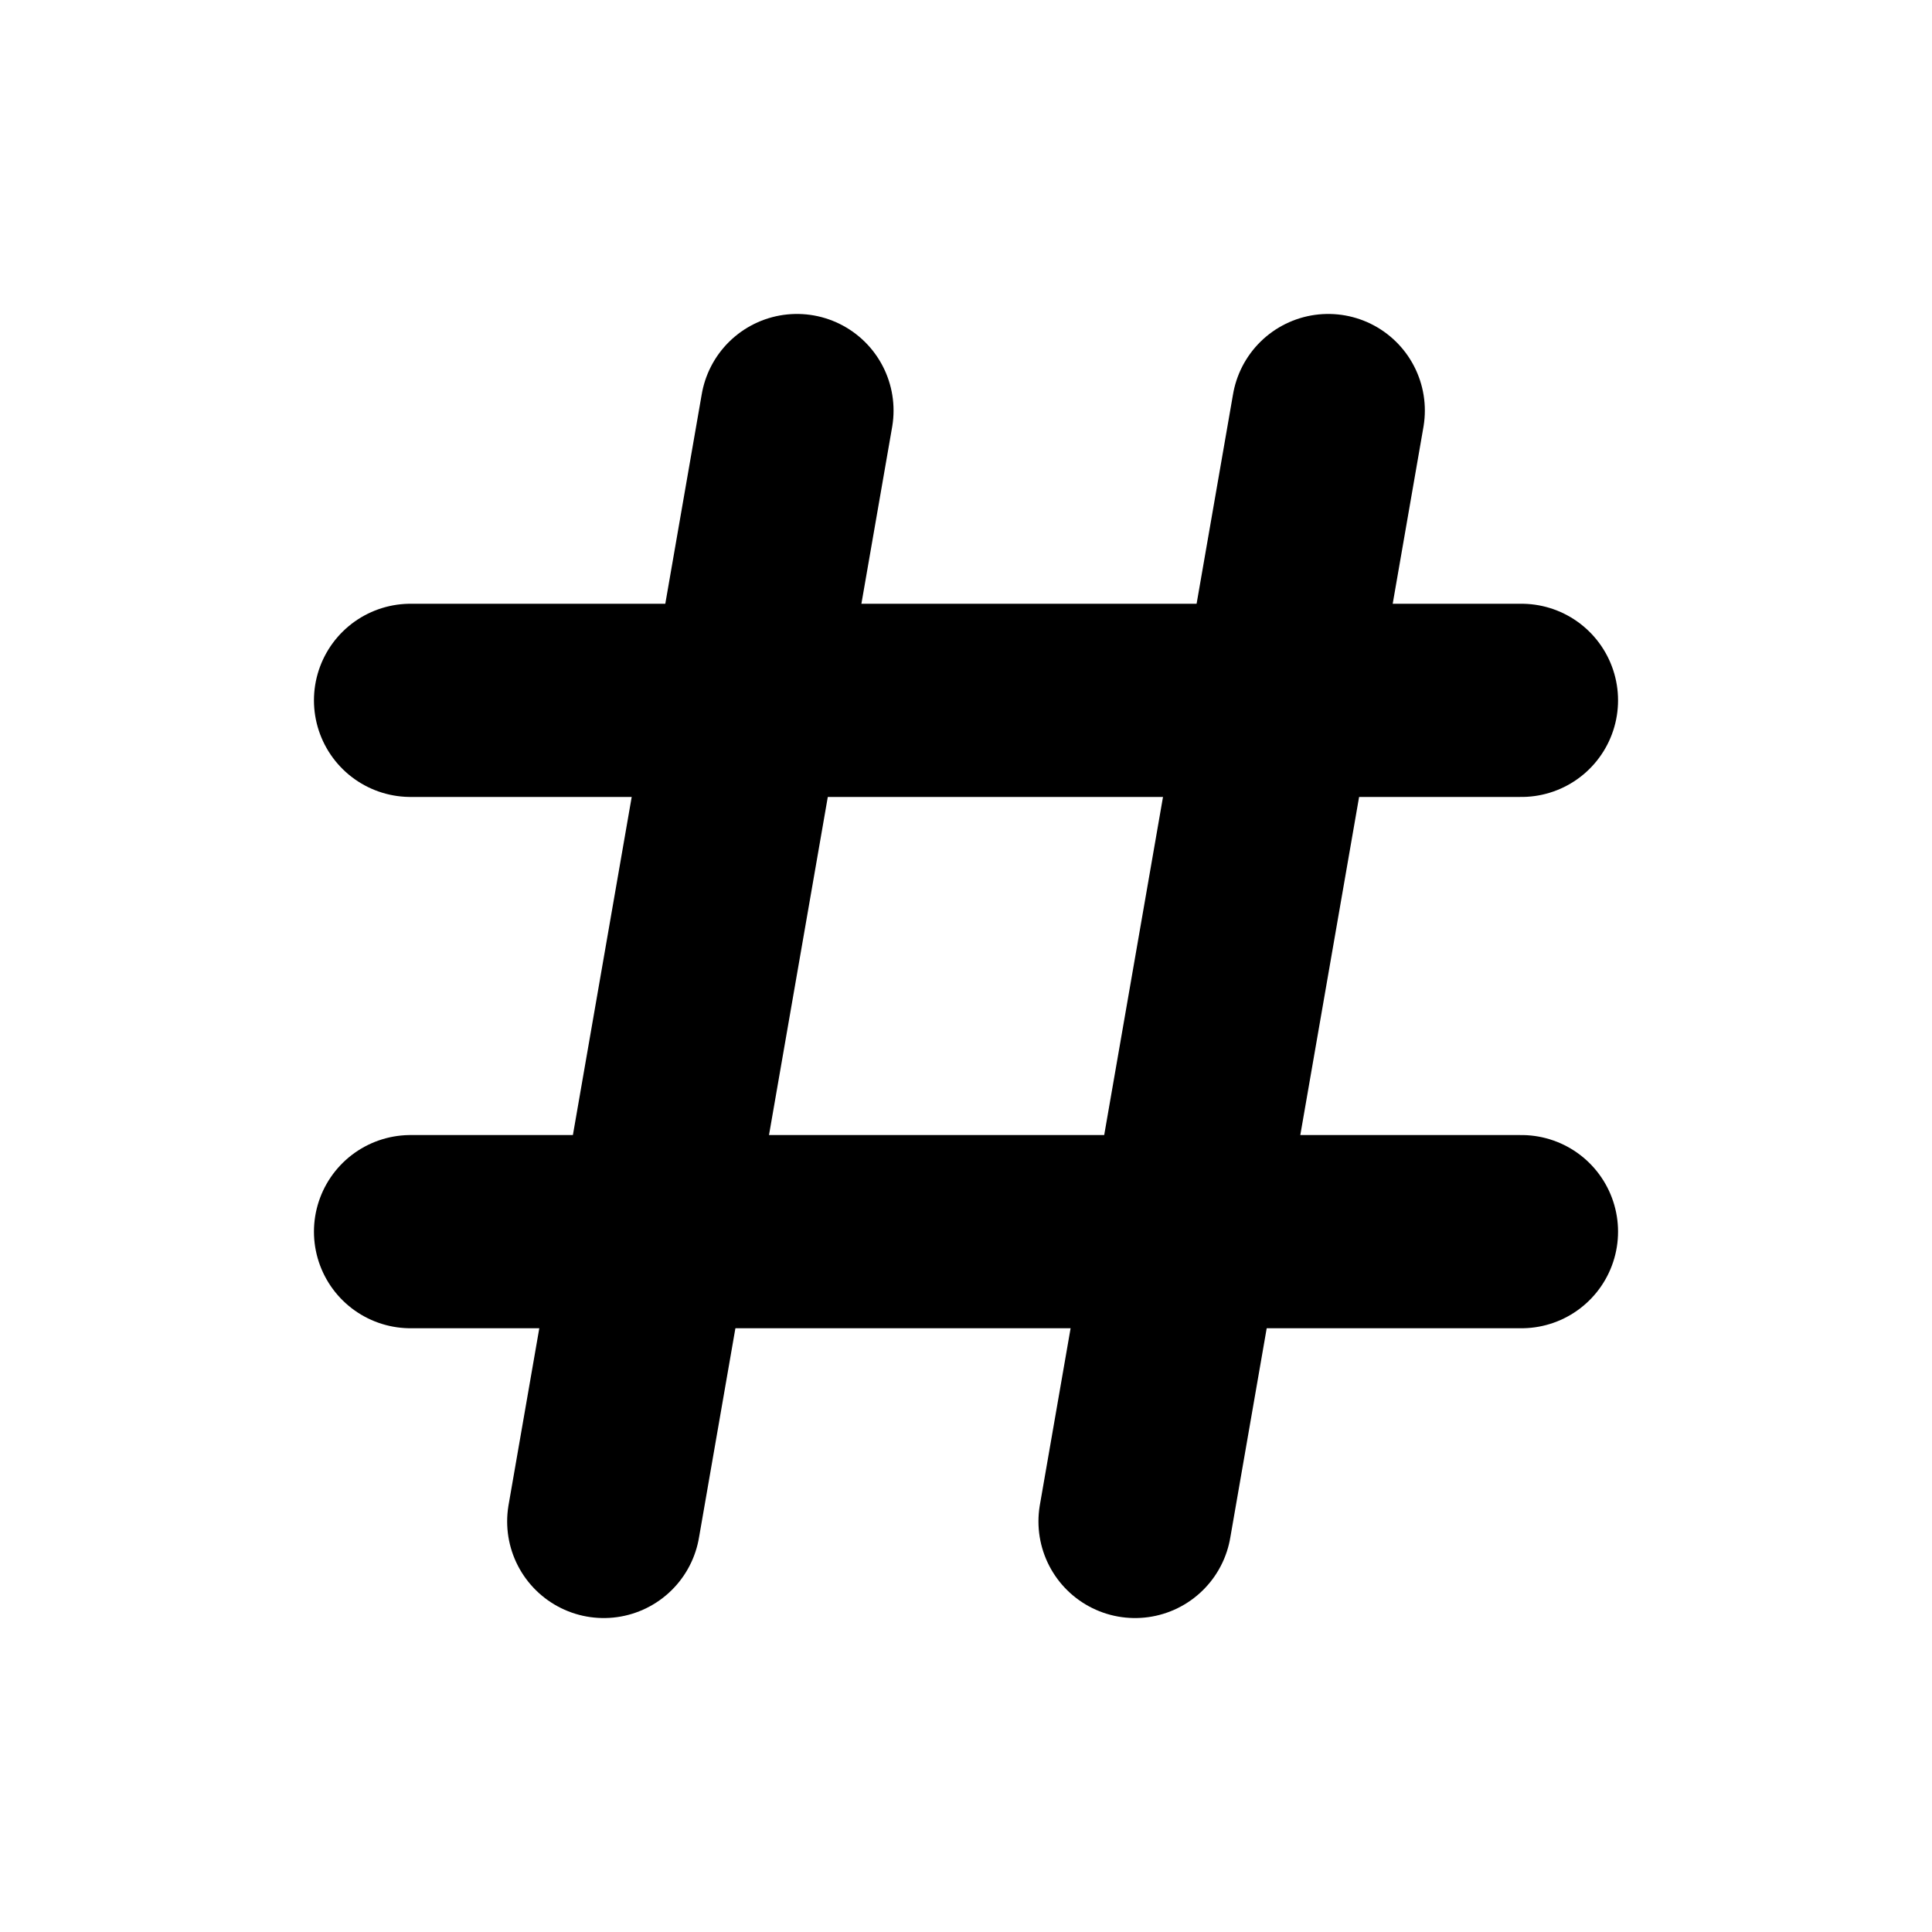
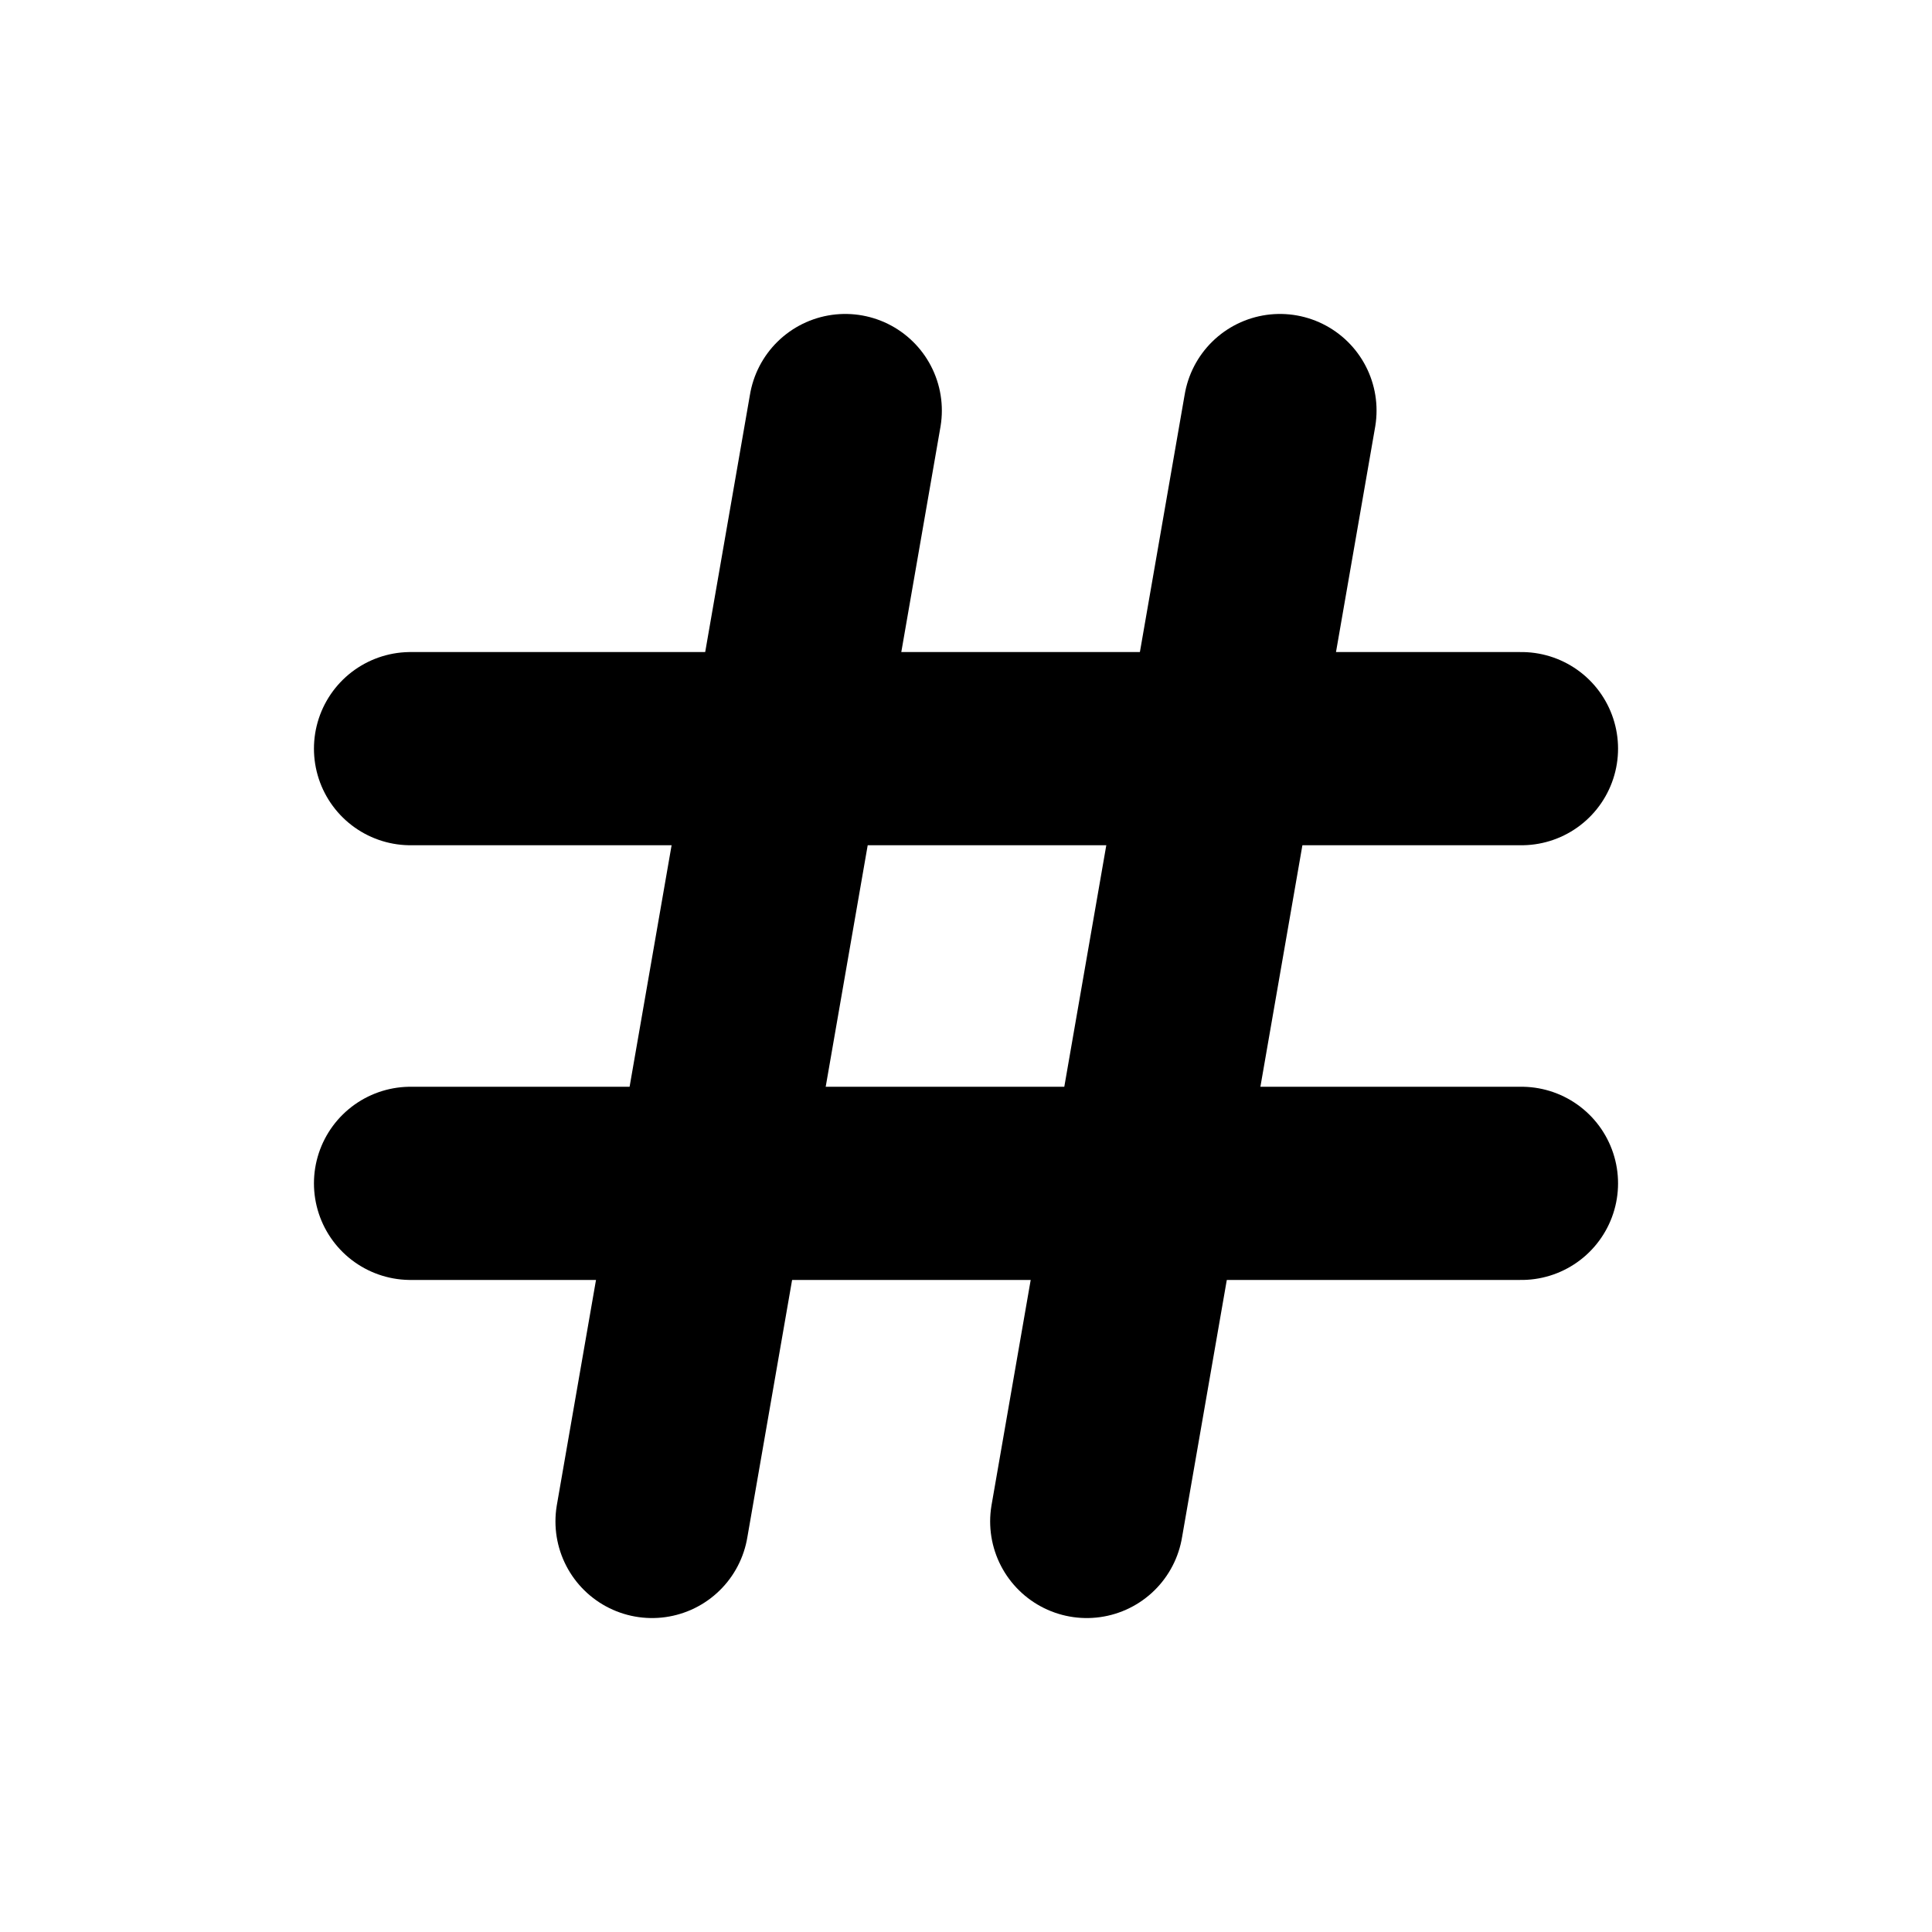
<svg xmlns="http://www.w3.org/2000/svg" viewBox="0 0 20 20" fill="none" stroke="currentColor" stroke-width="2" stroke-linecap="round" stroke-linejoin="round">
-   <path d="M8.25 4.25L6.25 15.75" />
-   <path d="M13.75 4.25L11.75 15.75" />
-   <path d="M4.25 7.25H15.75" />
-   <path d="M4.25 12.75H15.75" />
+   <path d="M8.75 4.25L6.75 15.75" />
+   <path d="M13.25 4.25L11.25 15.75" />
+   <path d="M4.25 7.75H15.75" />
+   <path d="M4.25 12.25H15.75" />
</svg>
